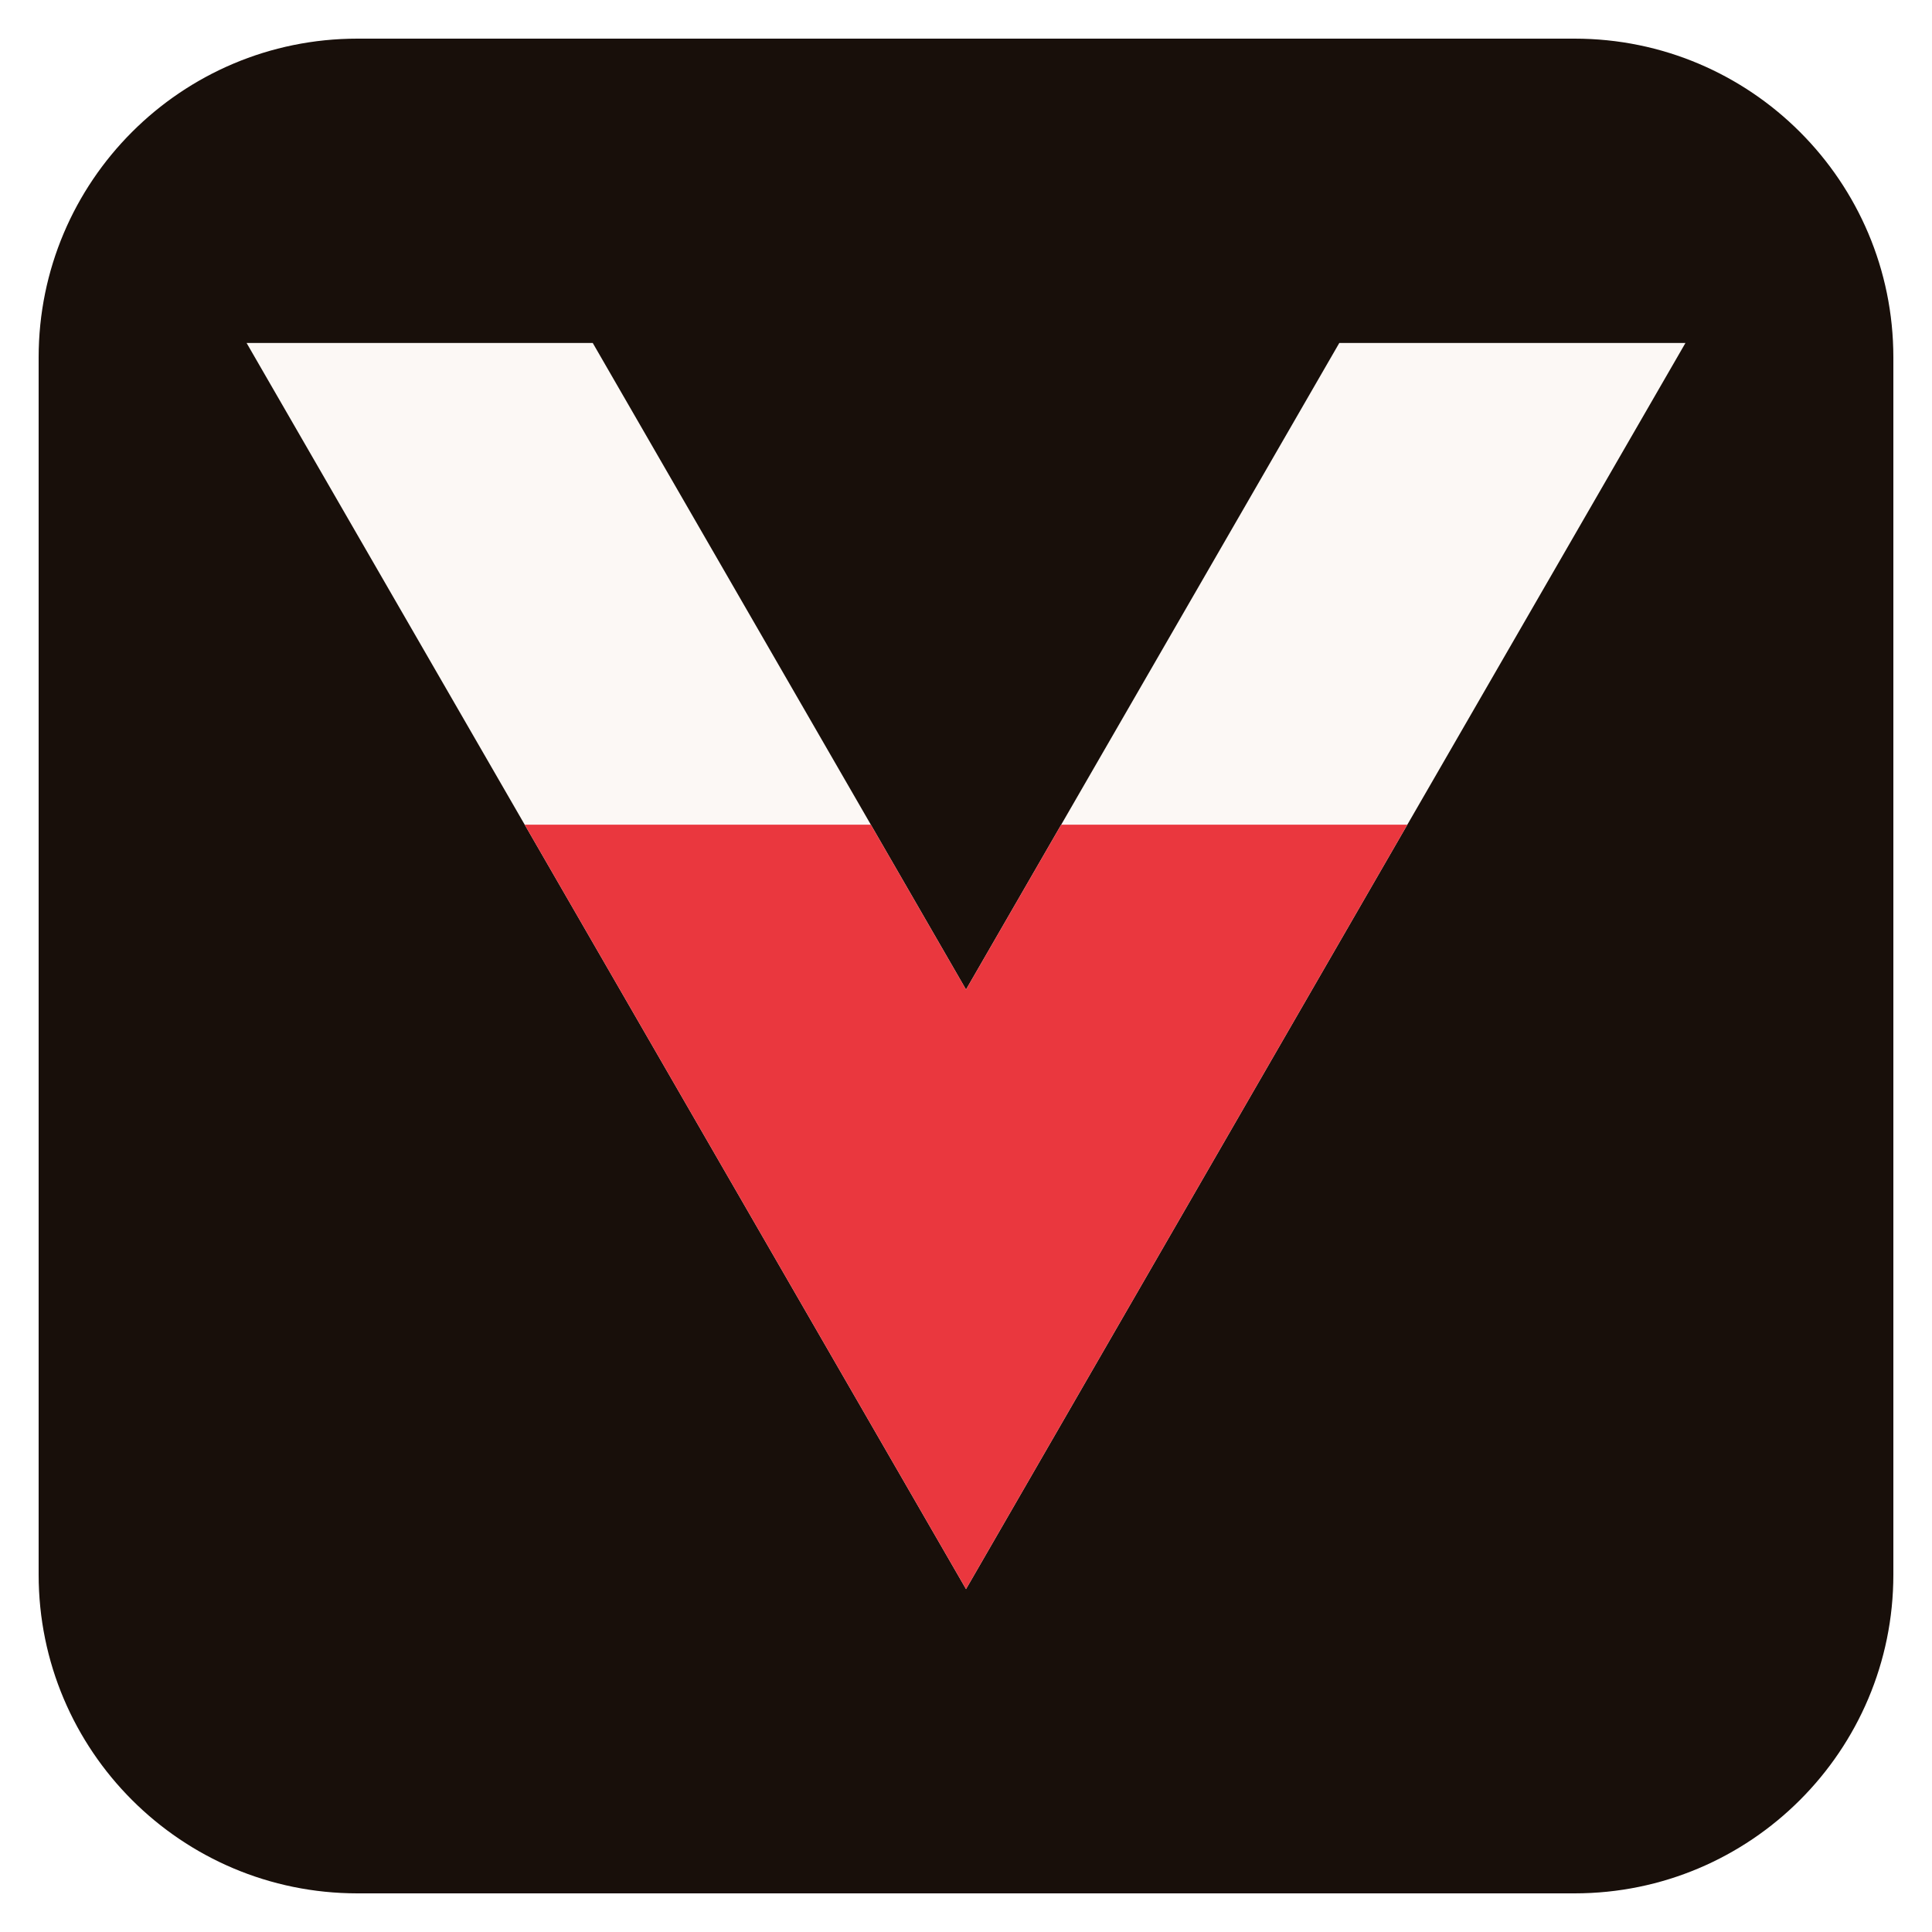
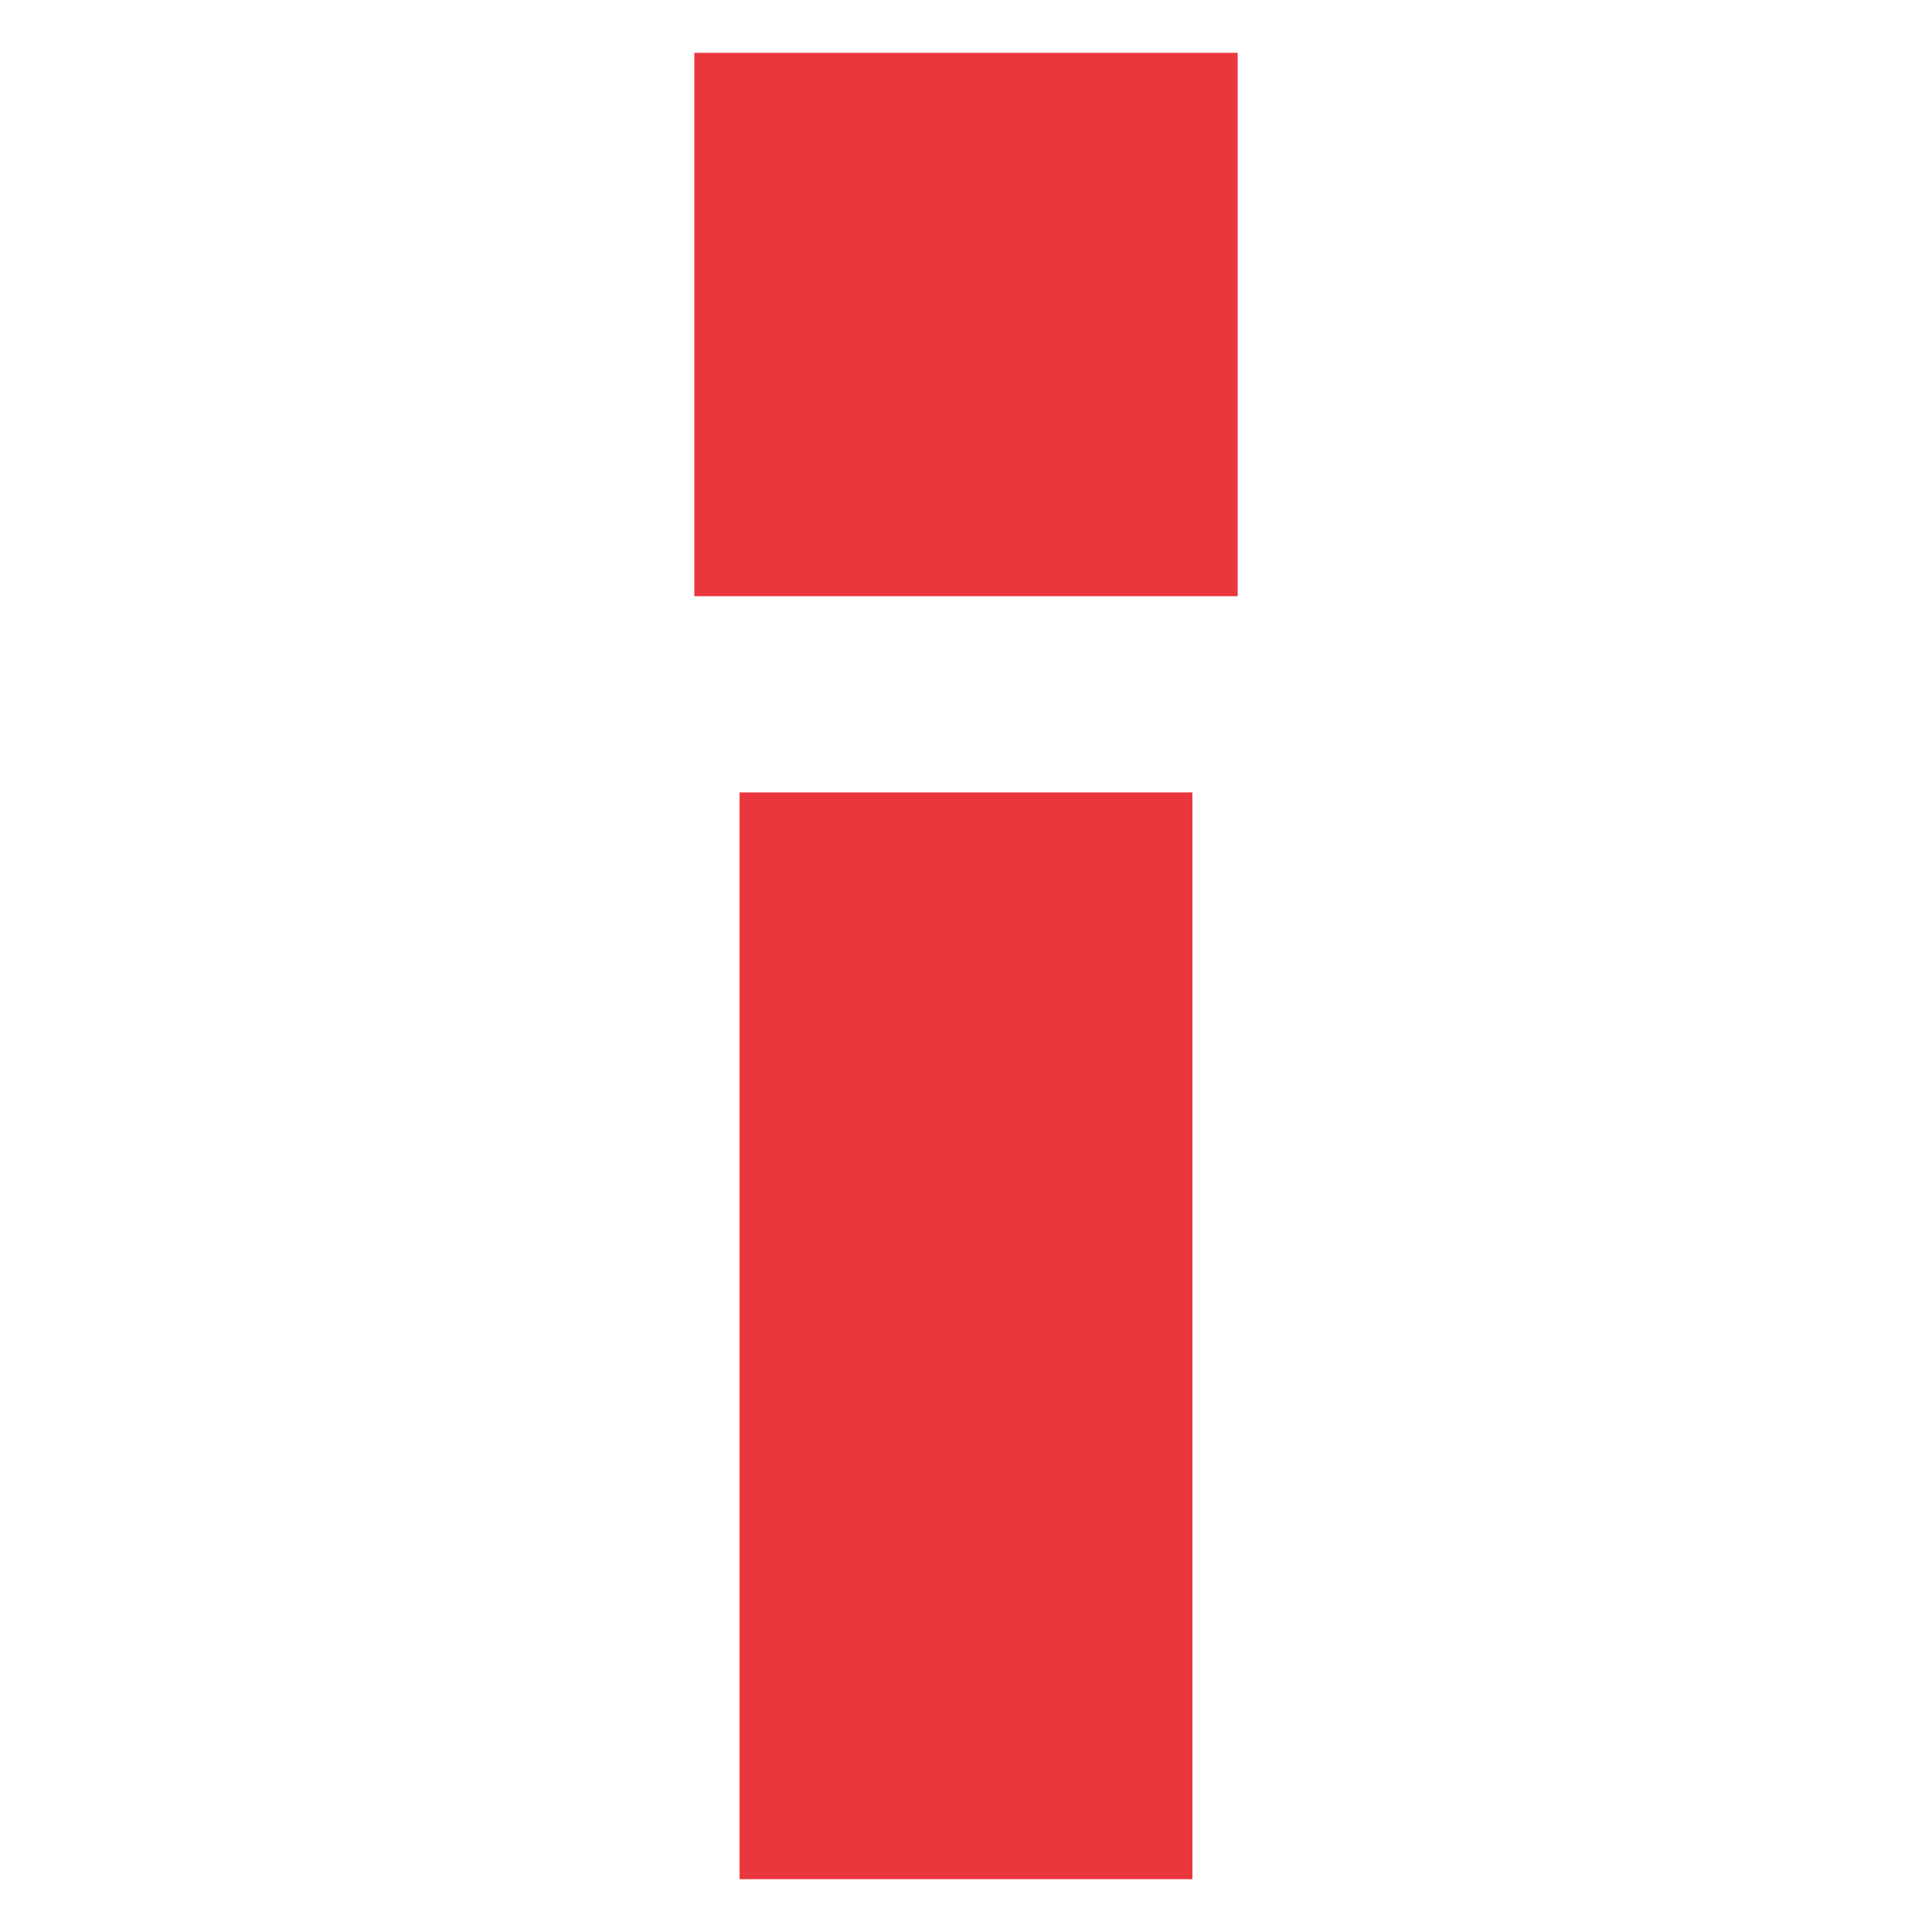
- <svg xmlns="http://www.w3.org/2000/svg" viewBox="0 0 256 256" width="256" height="256">
-   <g transform="translate(5.12 5.12) scale(0.96)">
-     <rect width="256" height="256" rx="44" fill="#180F0A" />
-     <g transform="translate(-4.40,-5.29) scale(1.0344)">
-       <path fill="#FCF8F5" d="M32 45.72 L78.19 45.72 L128 132 L177.81 45.72 L224 45.72 L128 212 Z" />
-       <path fill="#EA373E" d="M69.11 110 L128 212 L186.89 110 L140.70 110 L128 132 L115.30 110 Z" />
-     </g>
-   </g>
+ <svg xmlns="http://www.w3.org/2000/svg" viewBox="0 0 256 256" width="256" height="256" role="img" aria-labelledby="t">
+   <path fill="#EA373E" d="M98 105H158V249H98Z" />
+   <path fill="#EA373E" d="M92 7H164V79H92Z" />
</svg>
